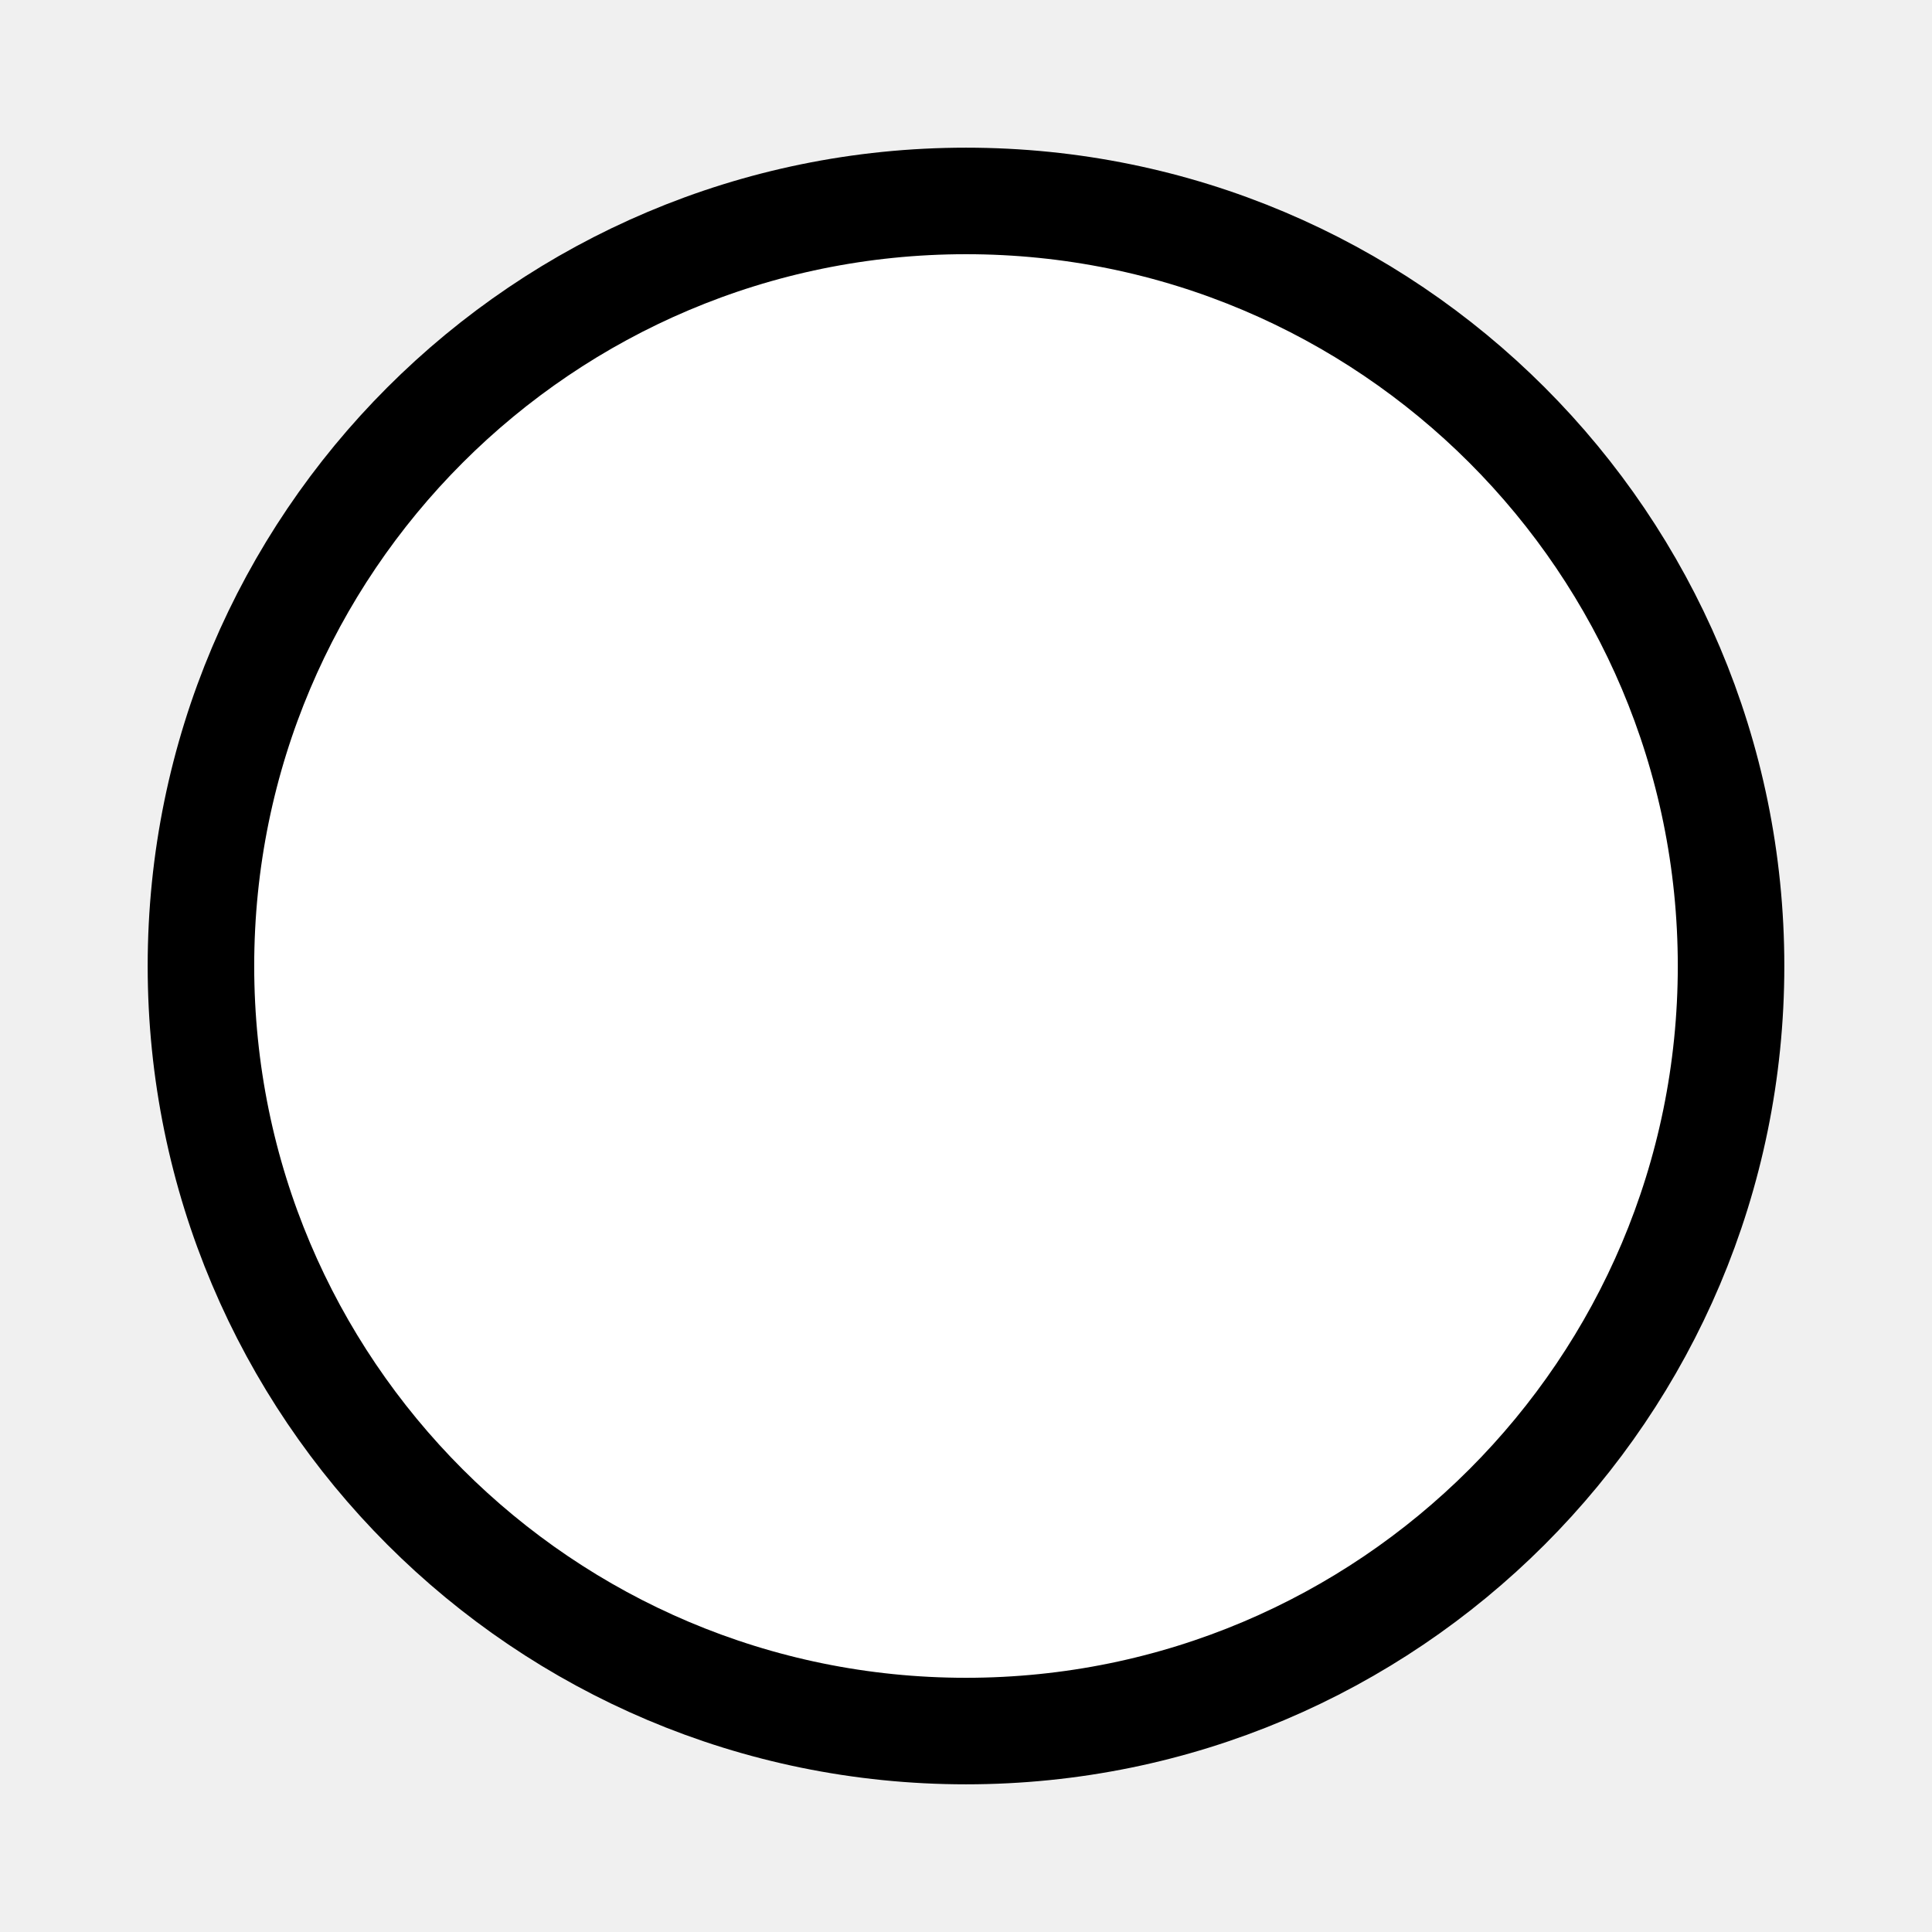
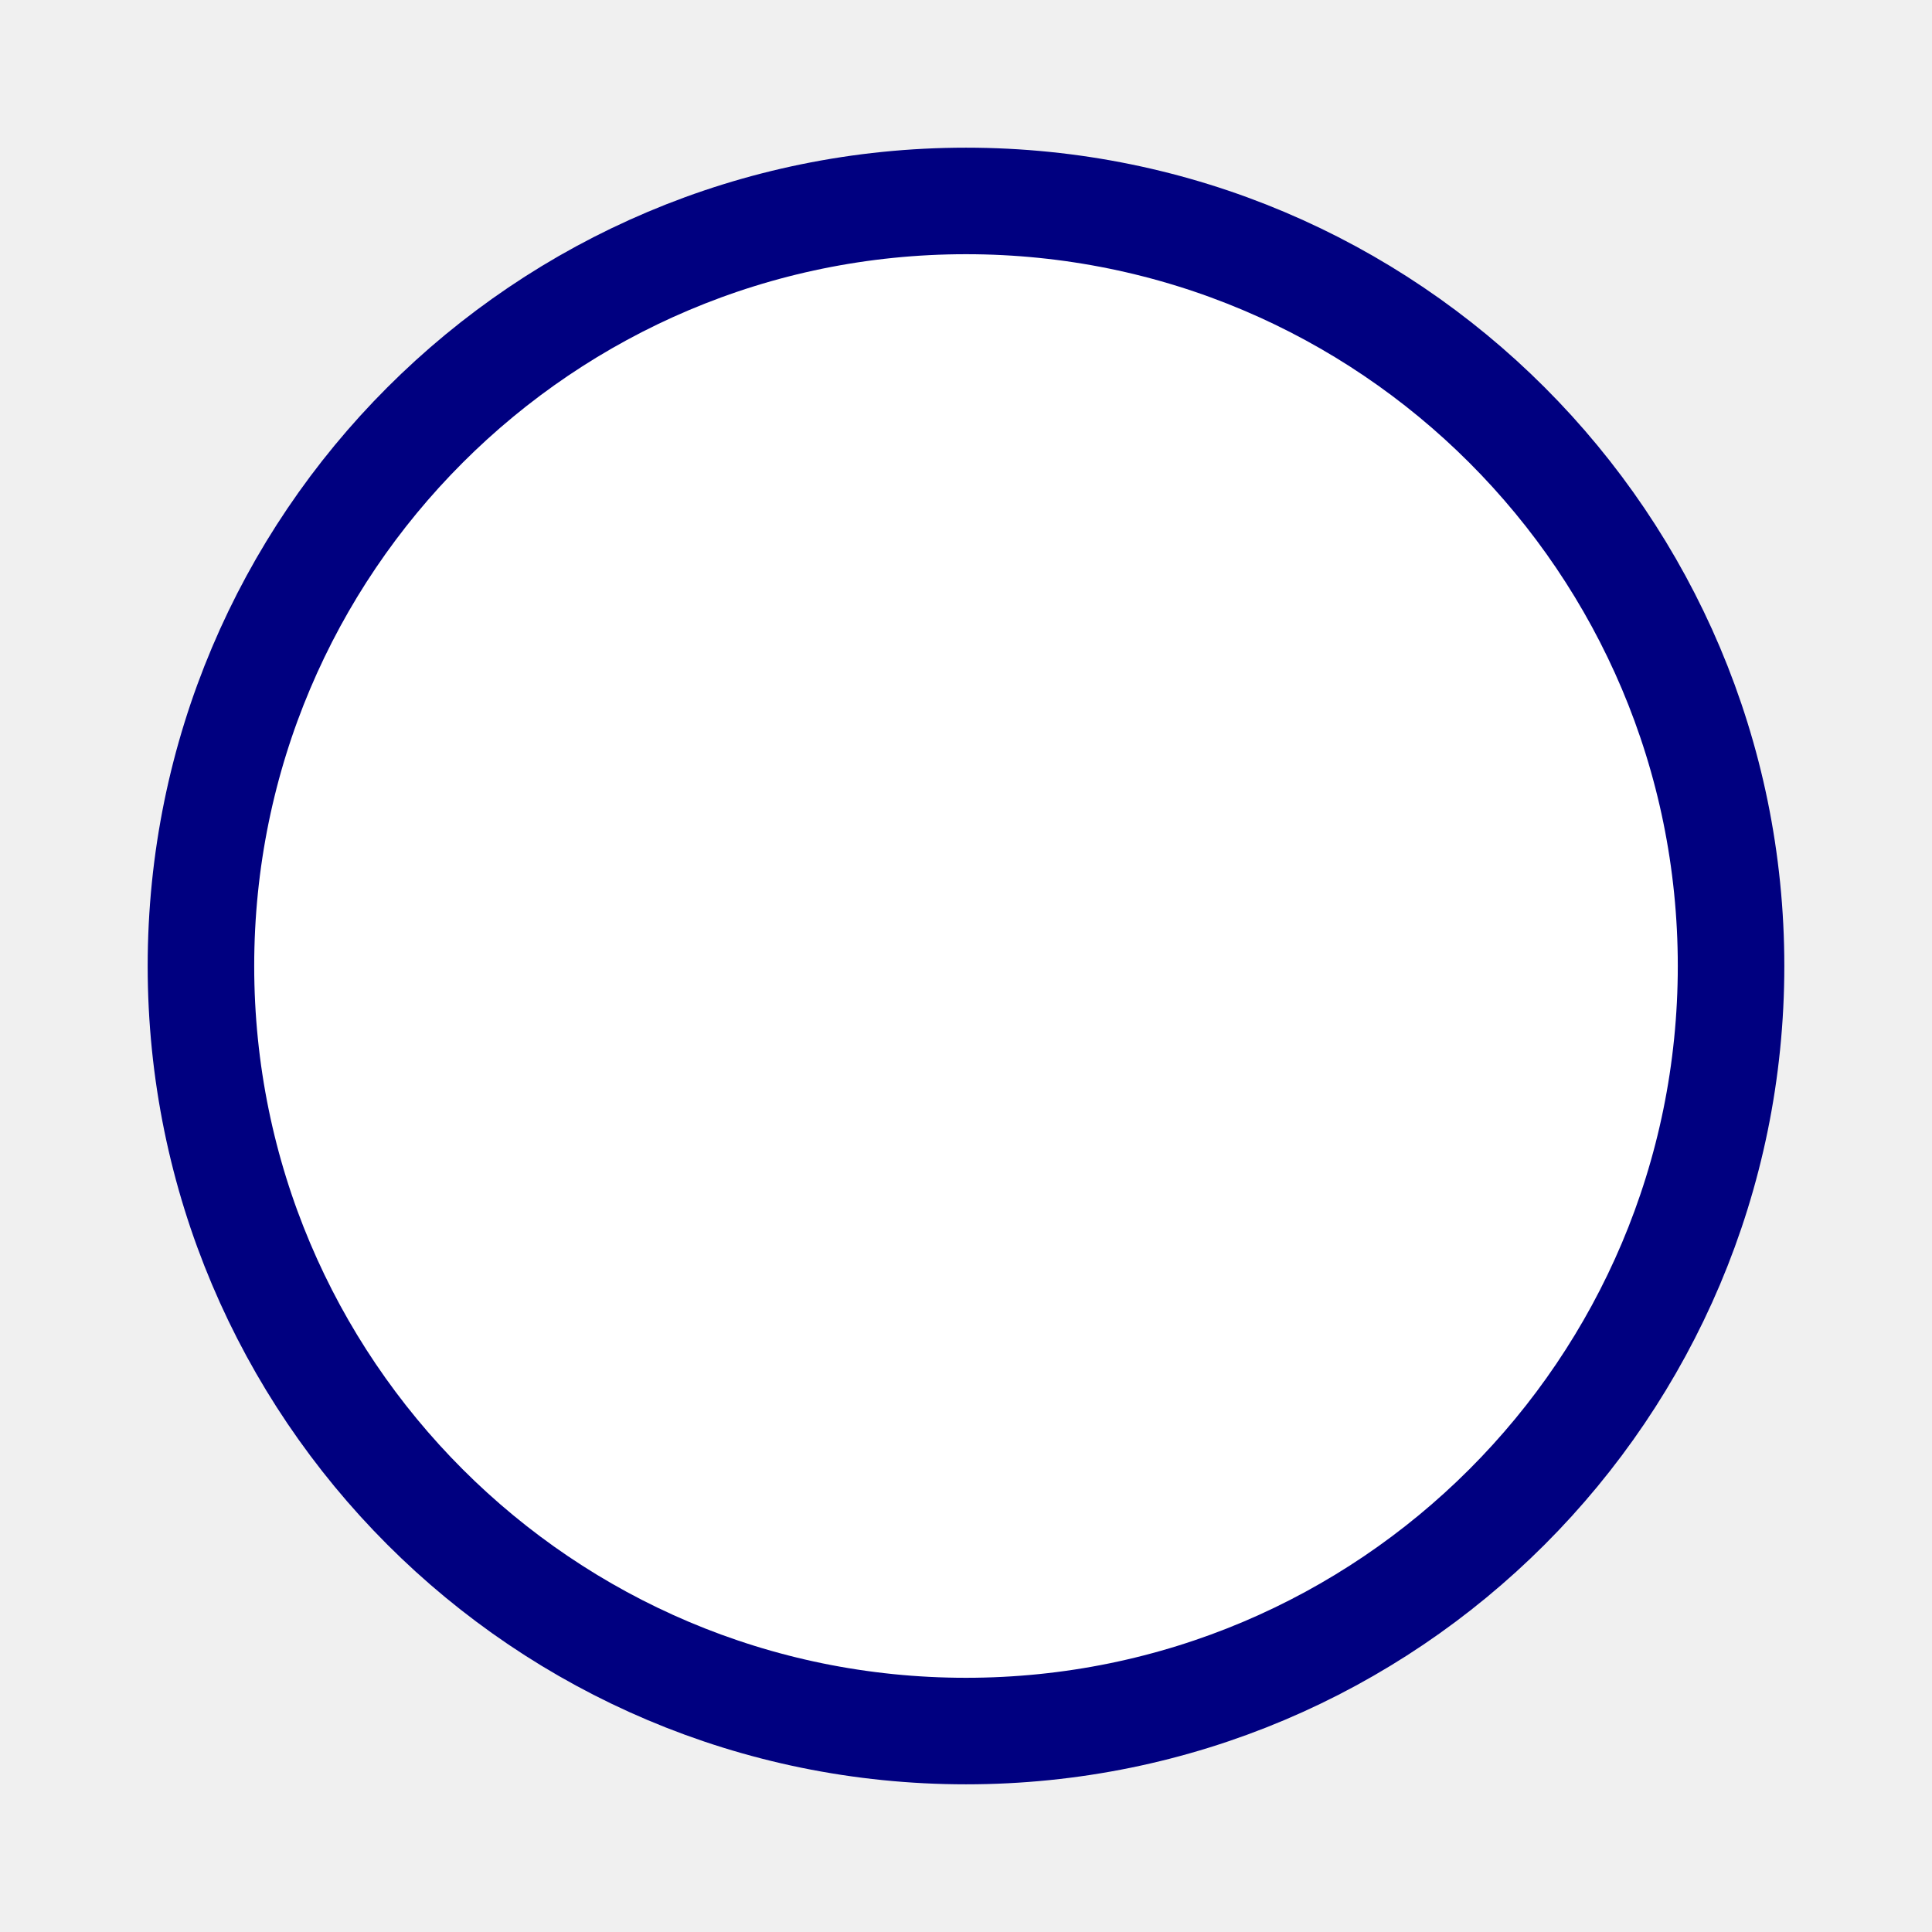
<svg xmlns="http://www.w3.org/2000/svg" width="68pt" height="68pt" viewBox="0.00 0.00 67.61 67.61" version="1.1" id="svg14">
  <defs id="defs18" />
-   <circle fill="none" stroke="#000000" cx="33.805" cy="33.805" id="ellipse8" r="26.773" style="fill:#ffffff;stroke-width:3.728;stroke-miterlimit:4;stroke-dasharray:none" />
+   <circle fill="none" stroke="#000000" cx="33.805" cy="33.805" id="ellipse8" r="26.773" style="fill:#ffffff;stroke-width:3.728;stroke-miterlimit:4;stroke-dasharray:none;stroke:#000080" />
</svg>
